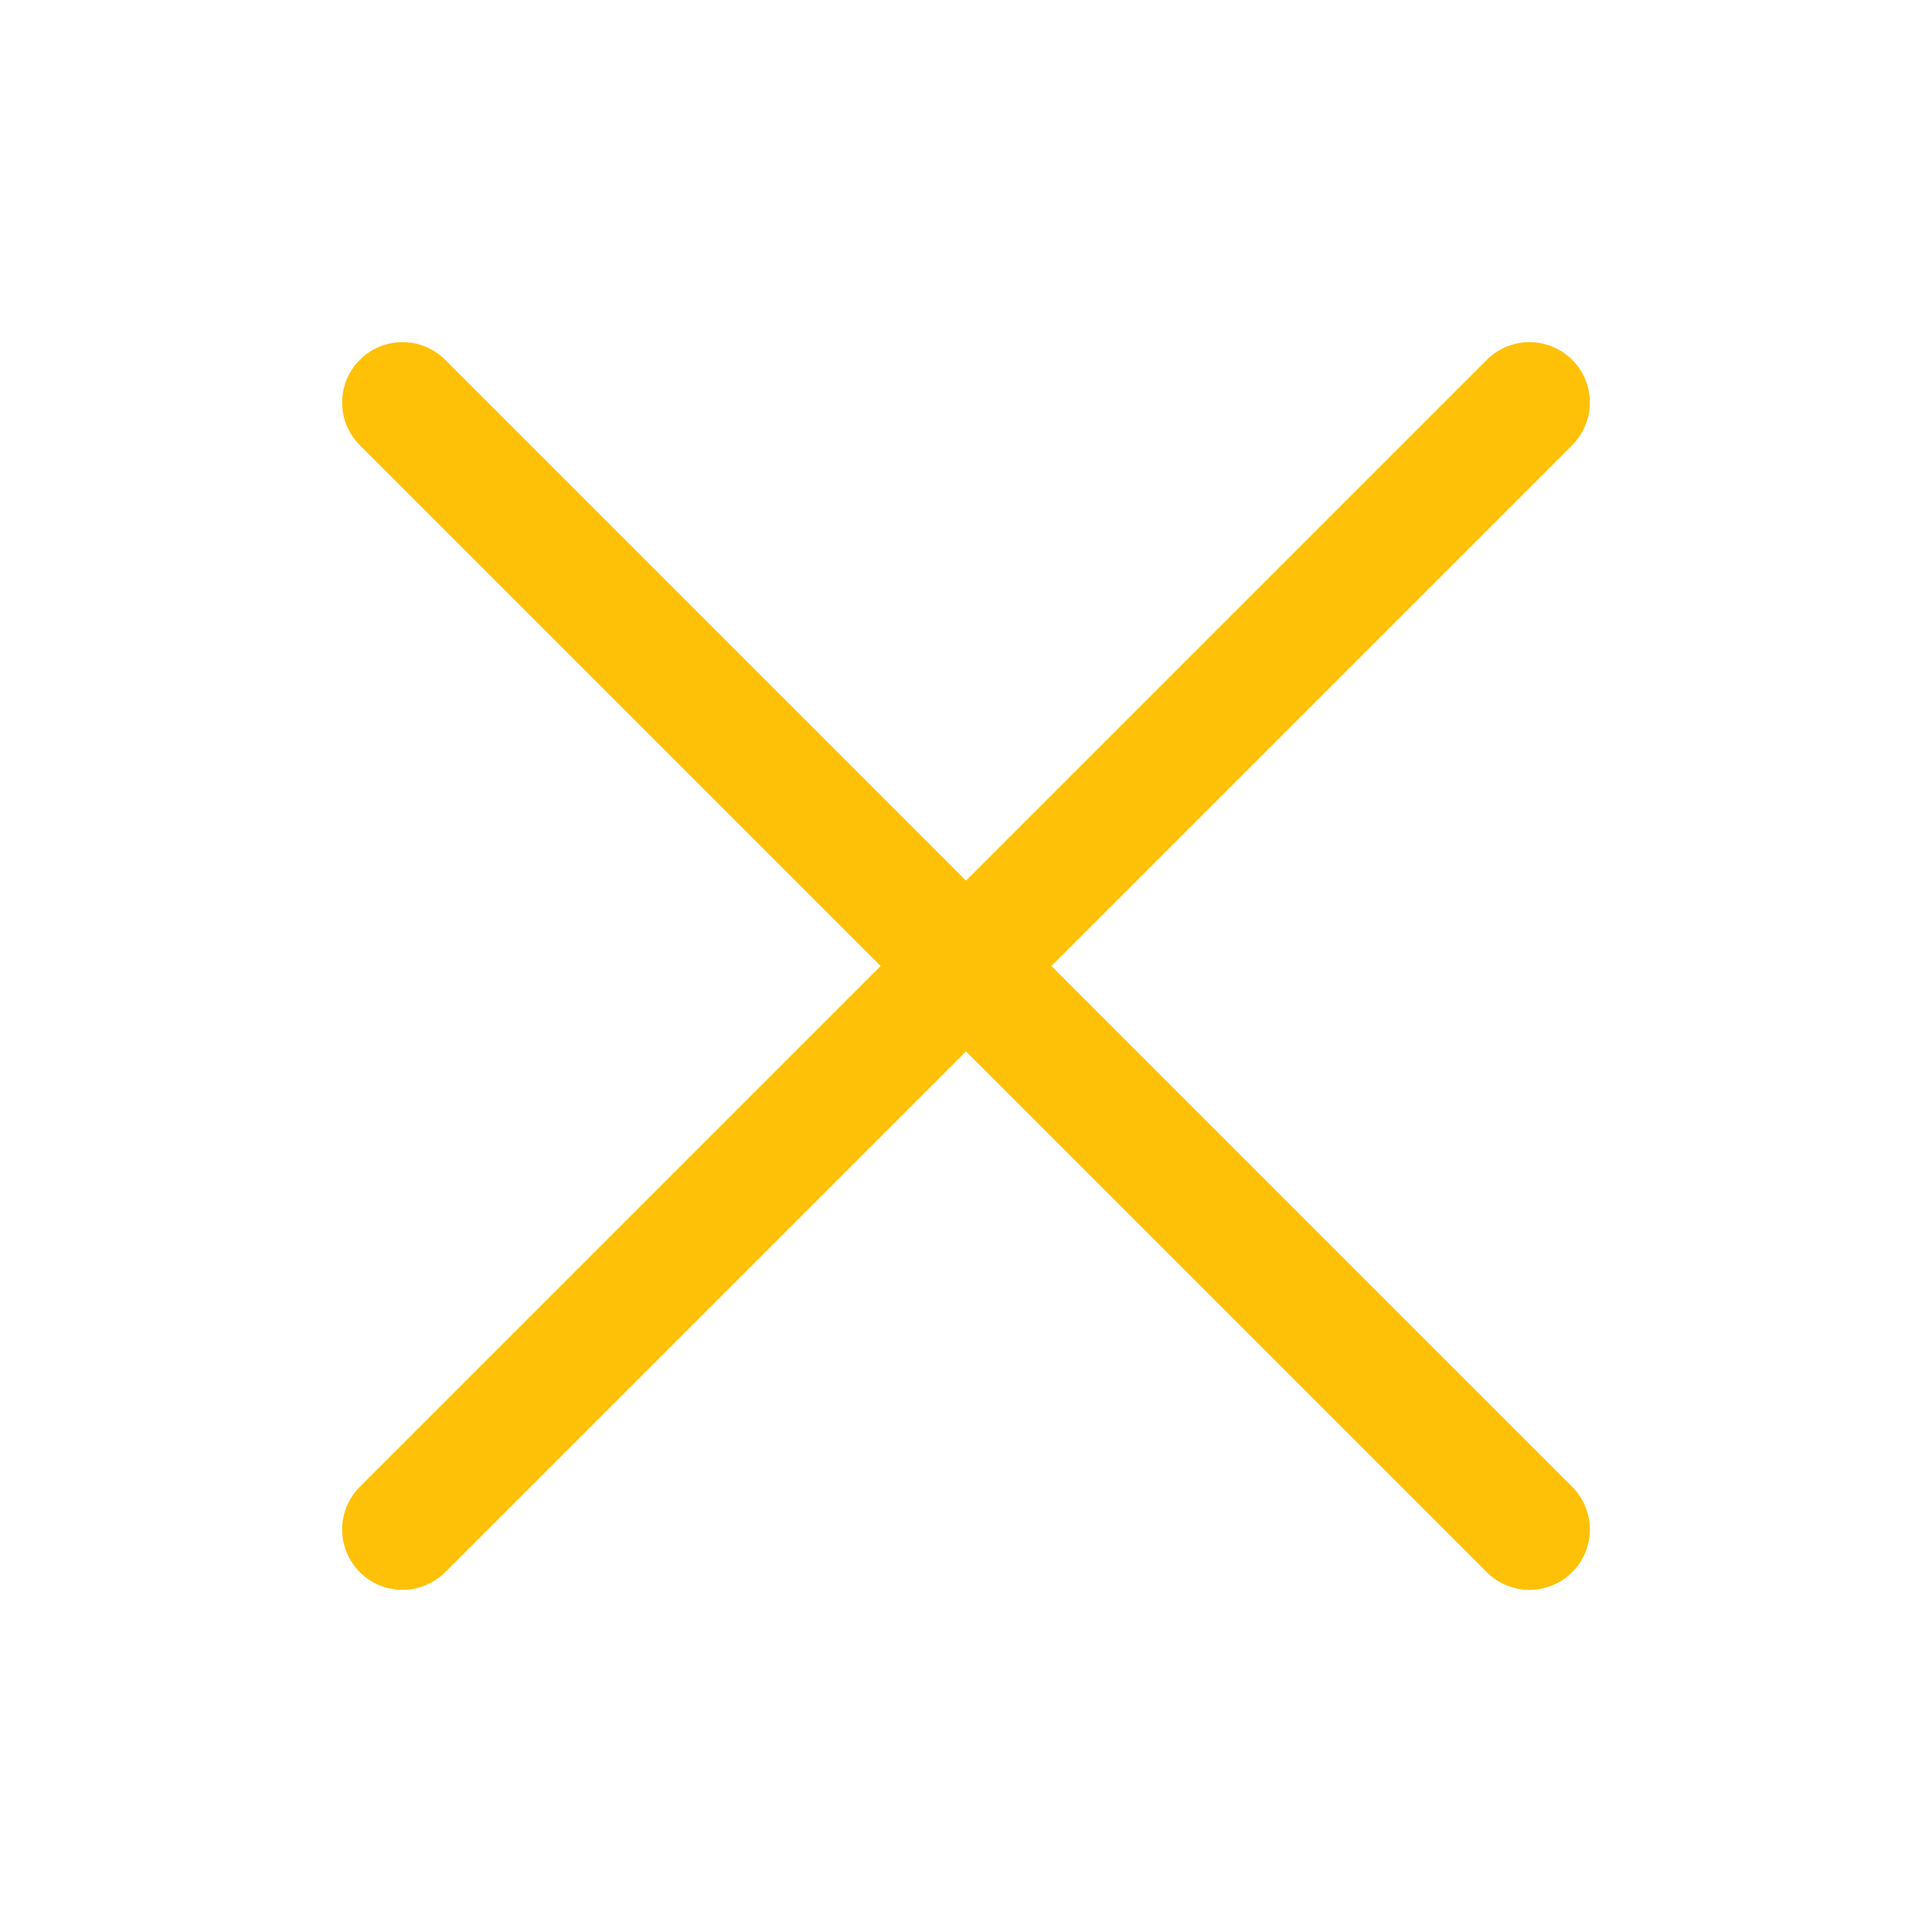
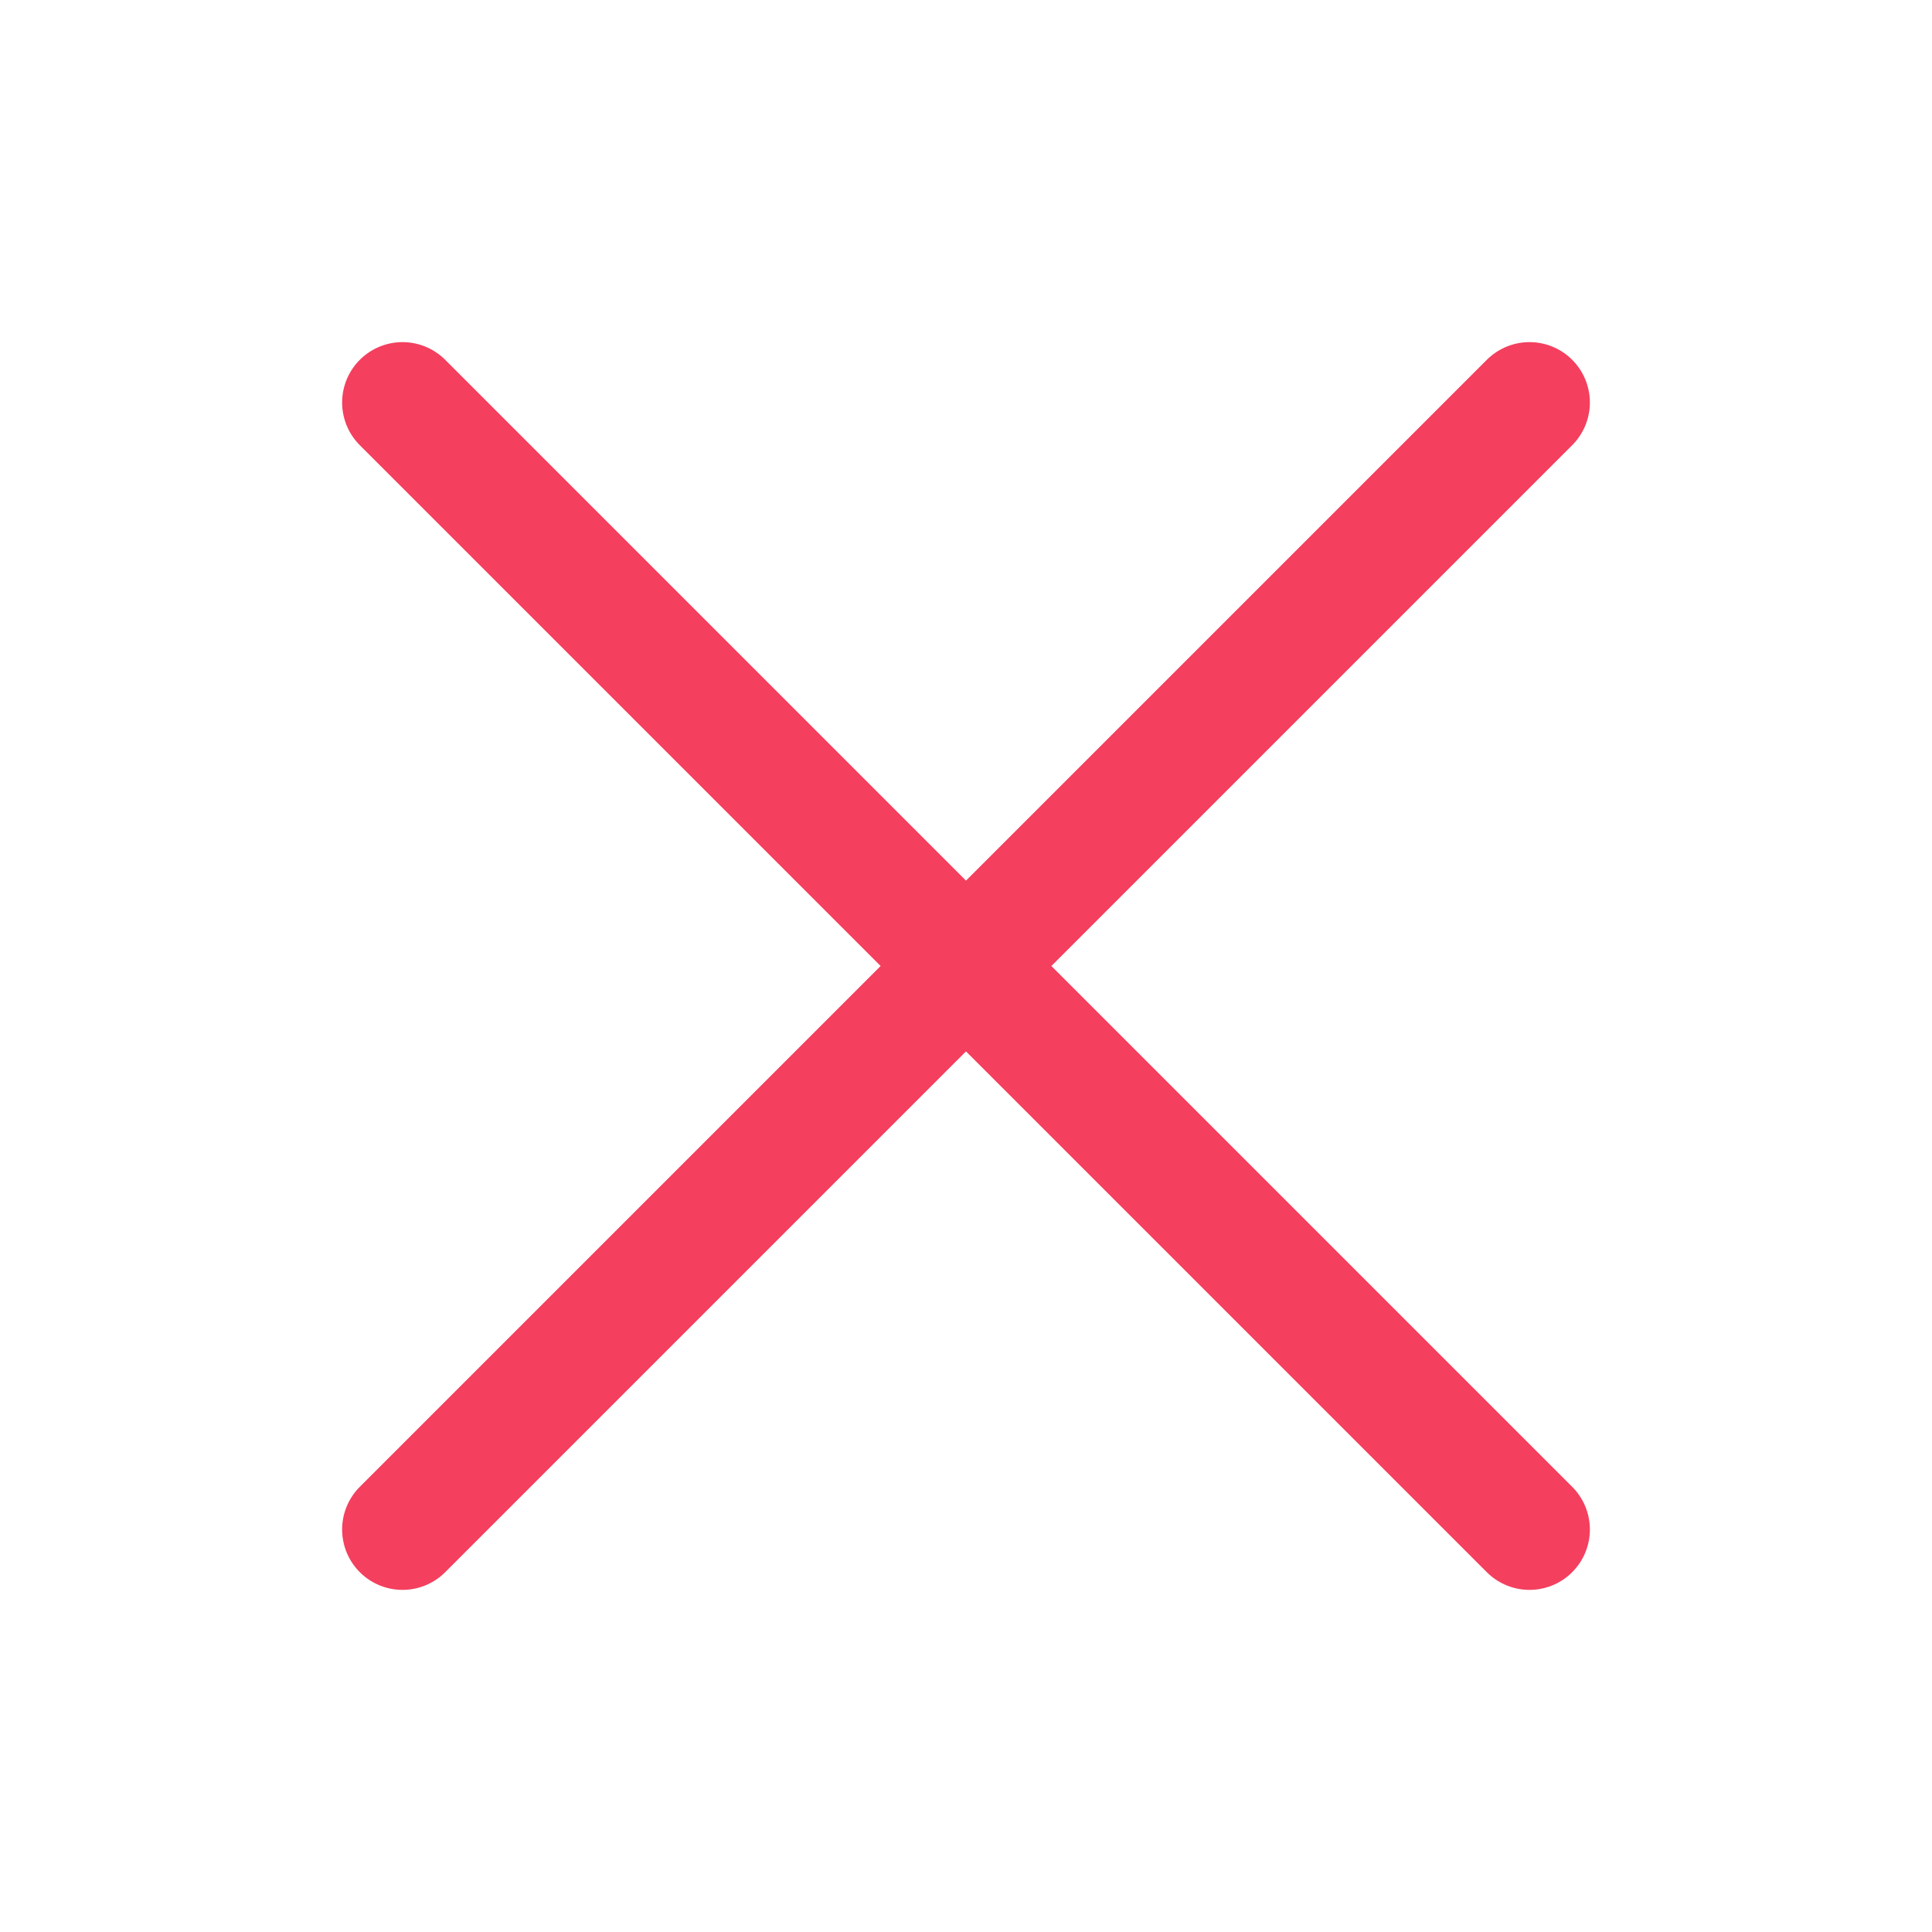
<svg xmlns="http://www.w3.org/2000/svg" width="24" height="24" viewBox="0 0 24 24" fill="none">
-   <path d="M19 5L5 19M5 5L19 19" stroke="#FFC107" stroke-width="1.5" stroke-linecap="round" stroke-linejoin="round" />
+   <path d="M19 5L5 19M5 5L19 19" stroke="#F43F5E" stroke-width="1.5" stroke-linecap="round" stroke-linejoin="round" />
</svg>
